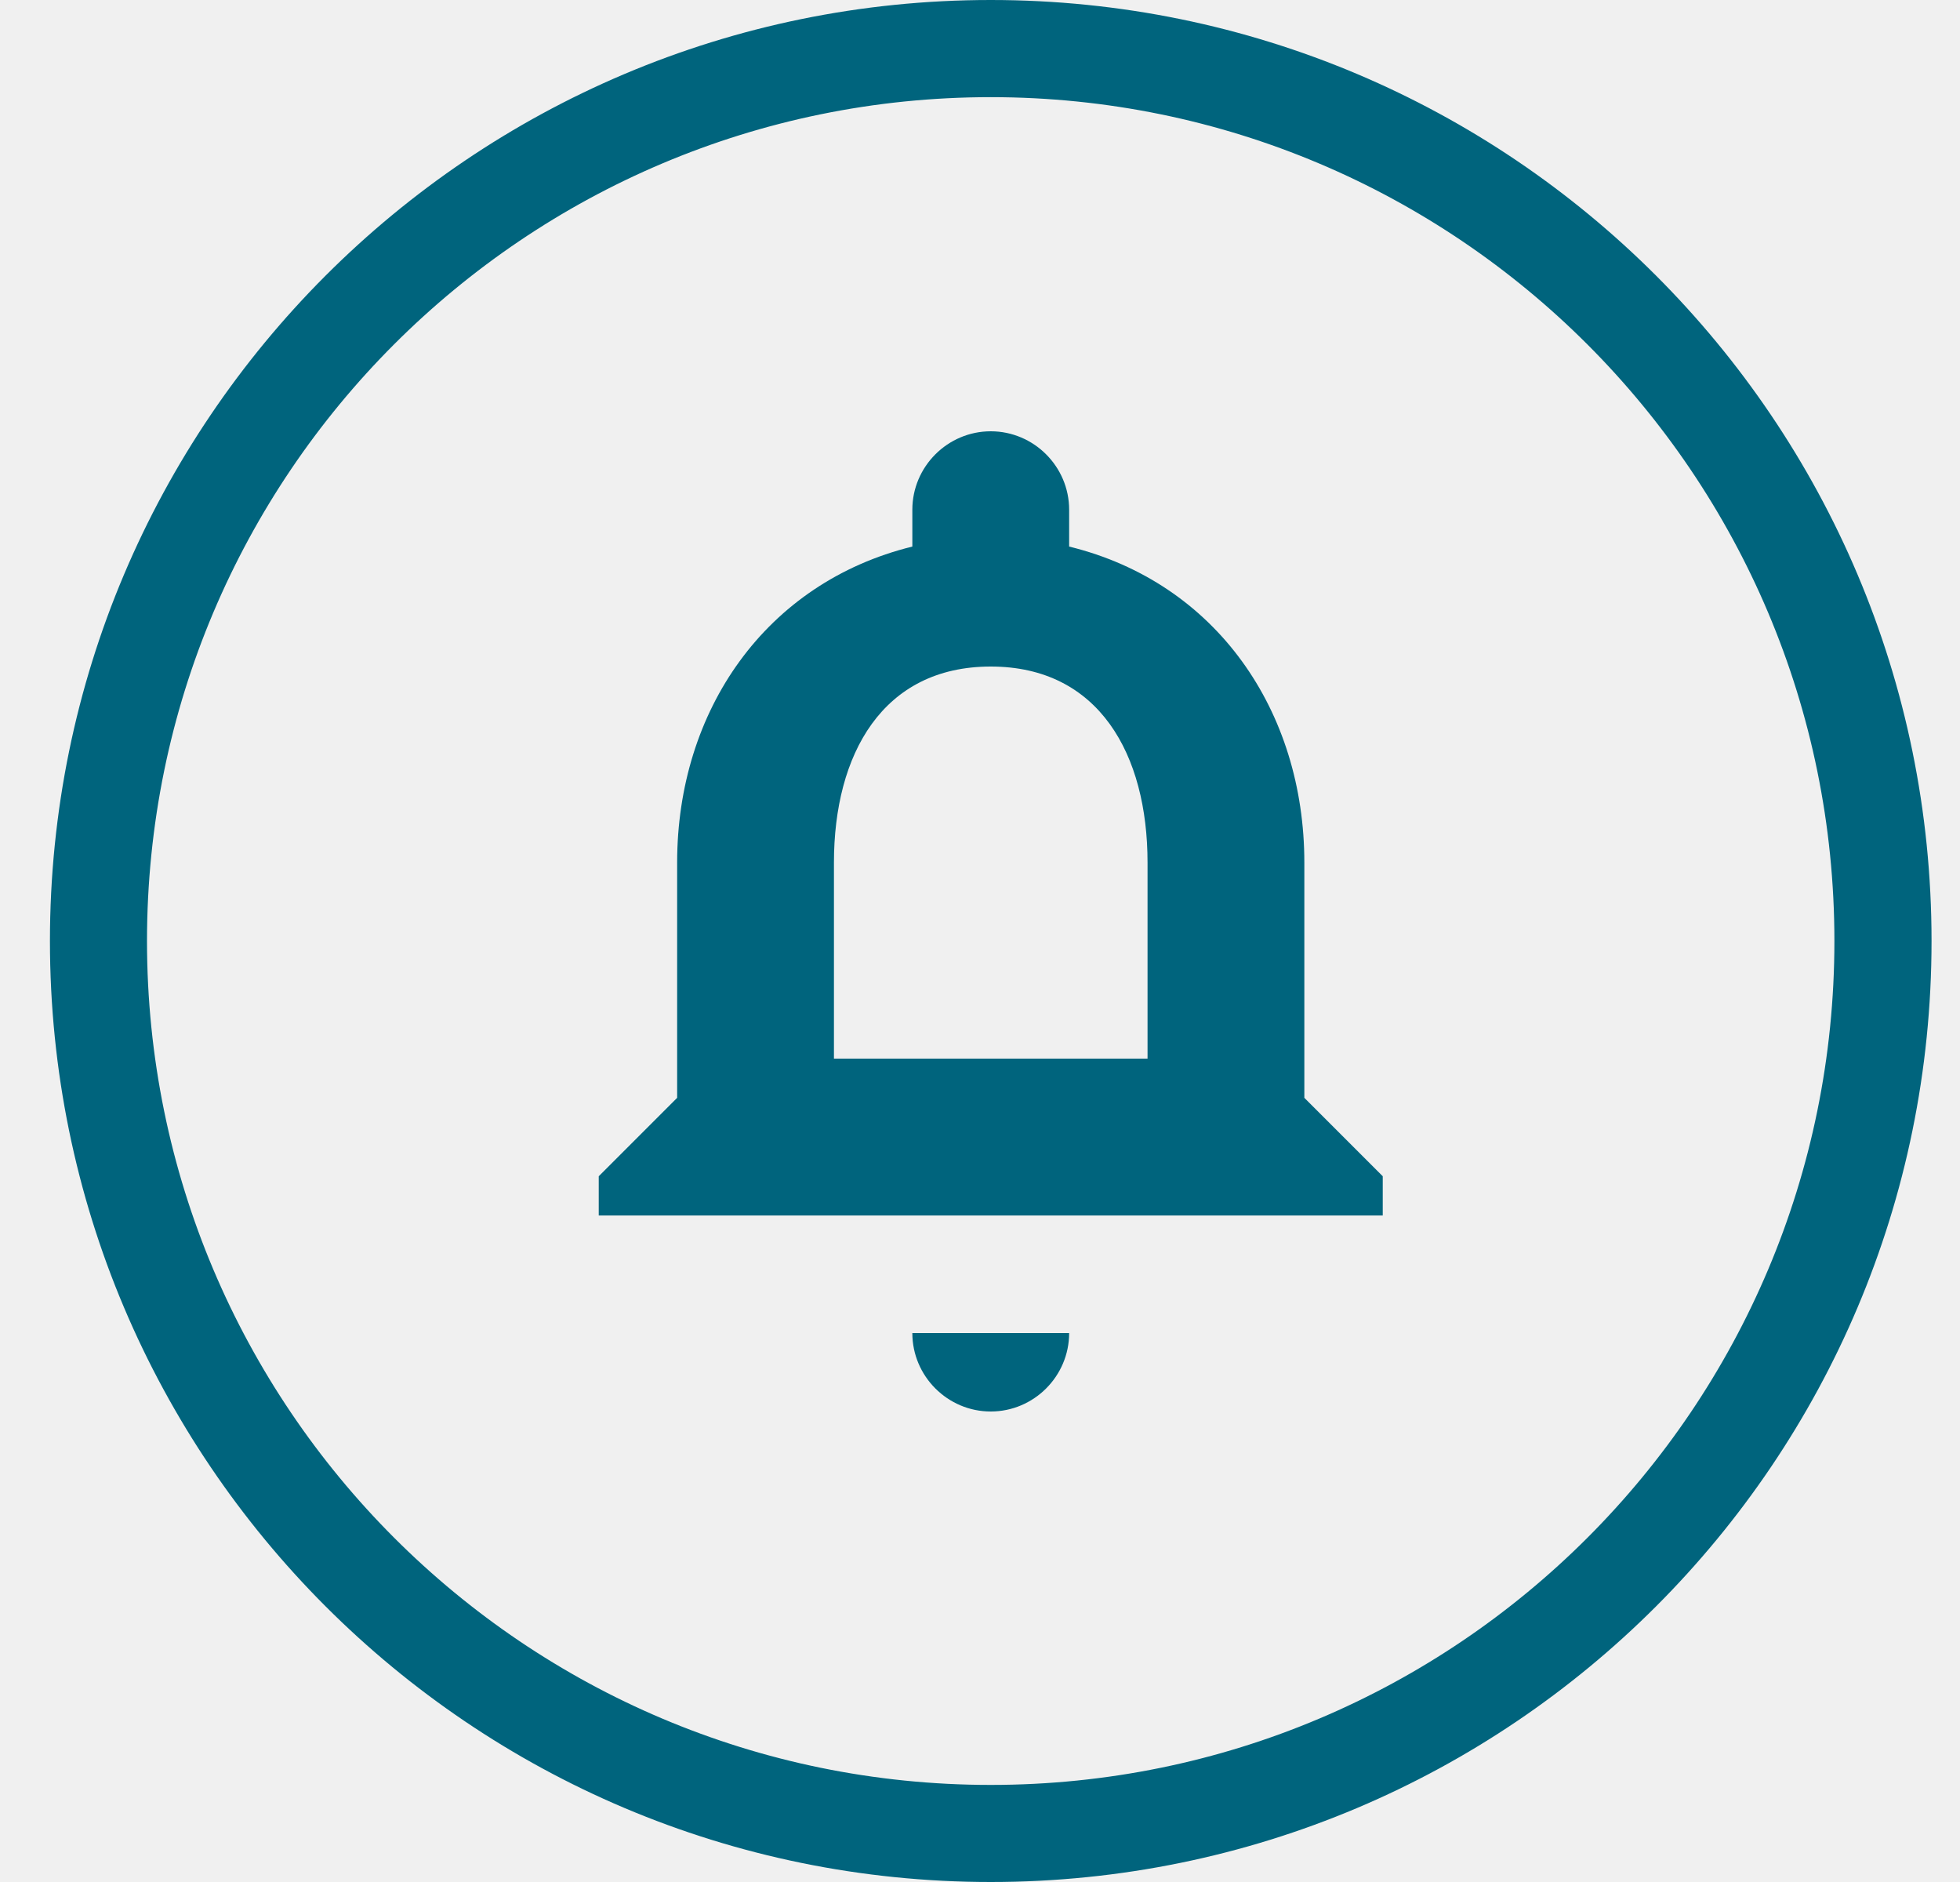
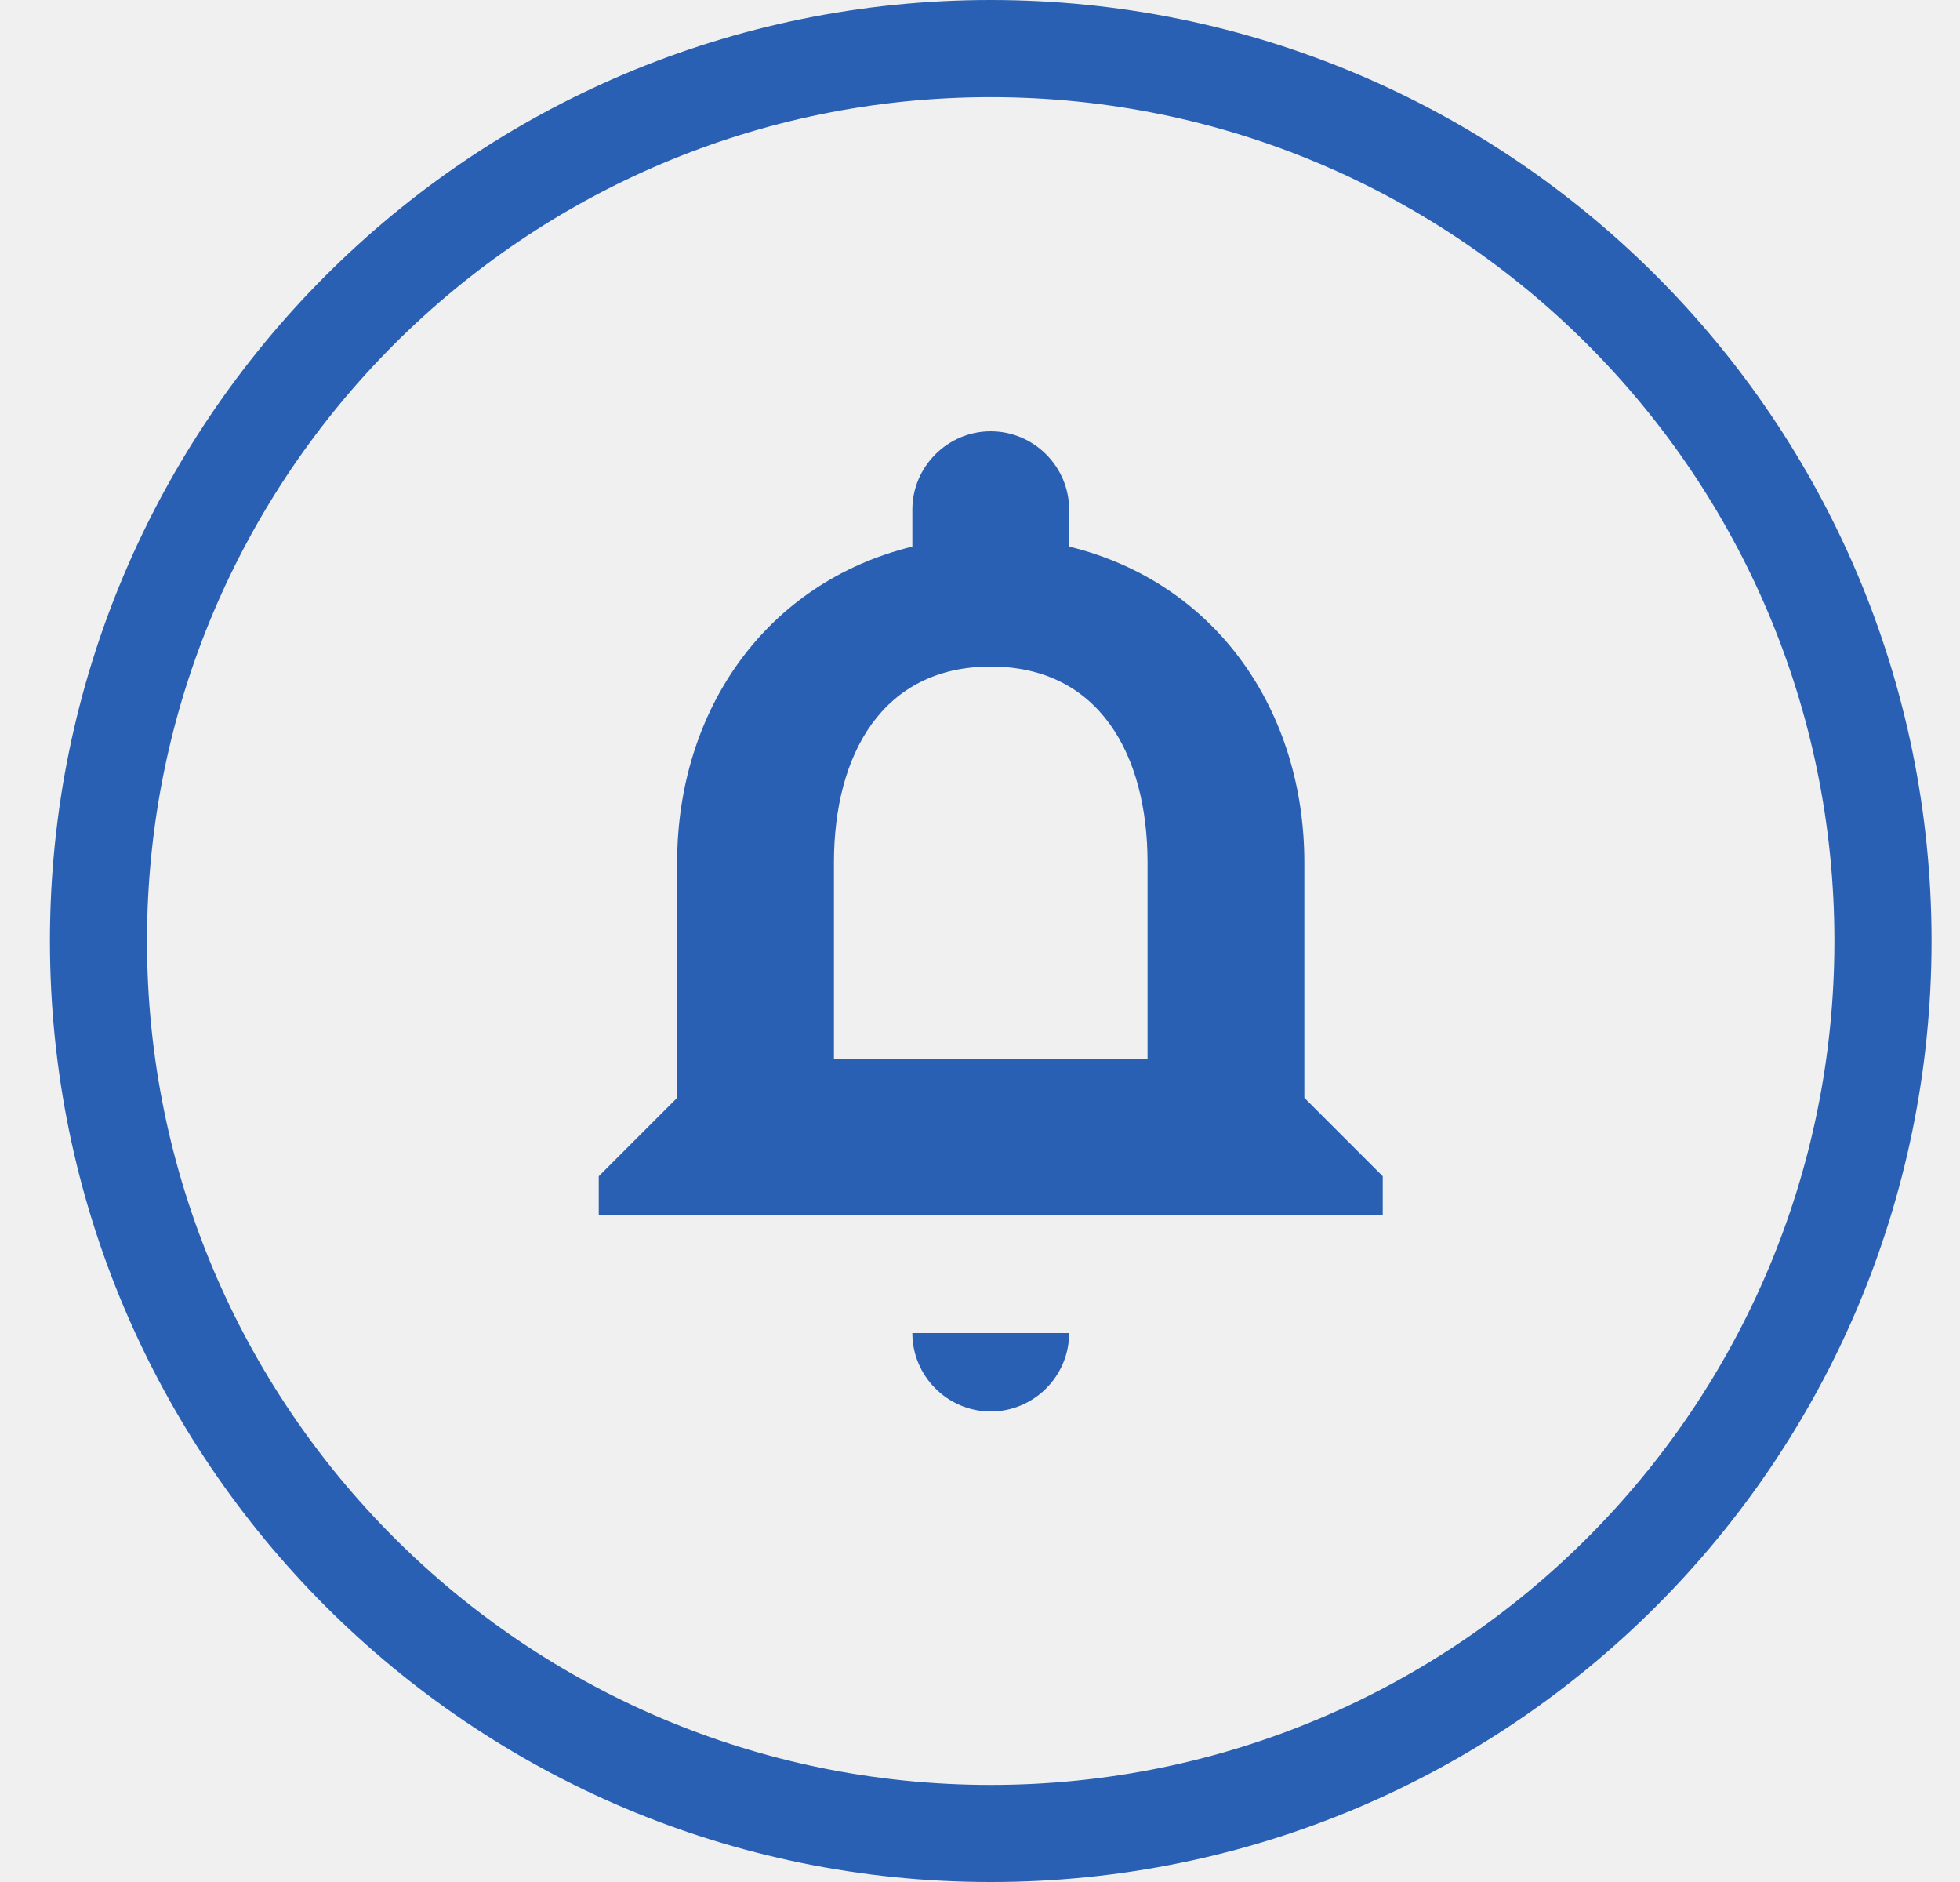
<svg xmlns="http://www.w3.org/2000/svg" width="25" height="24" viewBox="0 0 25 24" fill="none">
  <g clip-path="url(#clip0_bell_red)">
-     <path d="M12.637 18C13.187 18 13.637 17.55 13.637 17H11.637C11.637 17.55 12.087 18 12.637 18ZM16.637 14V11C16.637 9.07 15.517 7.43 13.637 6.97V6.5C13.637 5.95 13.187 5.5 12.637 5.5C12.087 5.5 11.637 5.95 11.637 6.5V6.97C9.767 7.43 8.637 9.06 8.637 11V14L7.637 15V15.5H17.637V15L16.637 14ZM14.637 13.5H10.637V11C10.637 9.62 11.257 8.5 12.637 8.5C14.017 8.5 14.637 9.62 14.637 11V13.5Z" fill="#00647D" />
-     <path fill-rule="evenodd" clip-rule="evenodd" d="M12.637 1.239C18.577 1.239 23.398 6.054 23.398 12C23.398 17.946 18.583 22.762 12.637 22.762C6.69 22.762 1.875 17.94 1.875 12C1.875 6.06 6.69 1.239 12.637 1.239ZM12.637 0C19.265 0 24.637 5.371 24.637 12C24.637 18.629 19.265 24 12.637 24C6.008 24 0.637 18.622 0.637 12C0.637 5.378 6.008 0 12.637 0Z" fill="#00647D" />
+     <path d="M12.637 18C13.187 18 13.637 17.55 13.637 17H11.637C11.637 17.55 12.087 18 12.637 18ZM16.637 14V11C16.637 9.07 15.517 7.43 13.637 6.97V6.5C13.637 5.95 13.187 5.5 12.637 5.5C12.087 5.5 11.637 5.95 11.637 6.5V6.97C9.767 7.43 8.637 9.06 8.637 11V14L7.637 15V15.5H17.637V15L16.637 14ZM14.637 13.5H10.637V11C10.637 9.62 11.257 8.5 12.637 8.5C14.017 8.5 14.637 9.62 14.637 11V13.5Z" fill="#2a60b3" />
+     <path fill-rule="evenodd" clip-rule="evenodd" d="M12.637 1.239C18.577 1.239 23.398 6.054 23.398 12C23.398 17.946 18.583 22.762 12.637 22.762C6.69 22.762 1.875 17.94 1.875 12C1.875 6.06 6.69 1.239 12.637 1.239ZM12.637 0C19.265 0 24.637 5.371 24.637 12C24.637 18.629 19.265 24 12.637 24C6.008 24 0.637 18.622 0.637 12C0.637 5.378 6.008 0 12.637 0Z" fill="#2a60b3" />
  </g>
  <defs>
    <clipPath id="clip0_bell_red">
      <rect width="24" height="24" fill="white" transform="translate(0.636719)" />
    </clipPath>
  </defs>
</svg>
